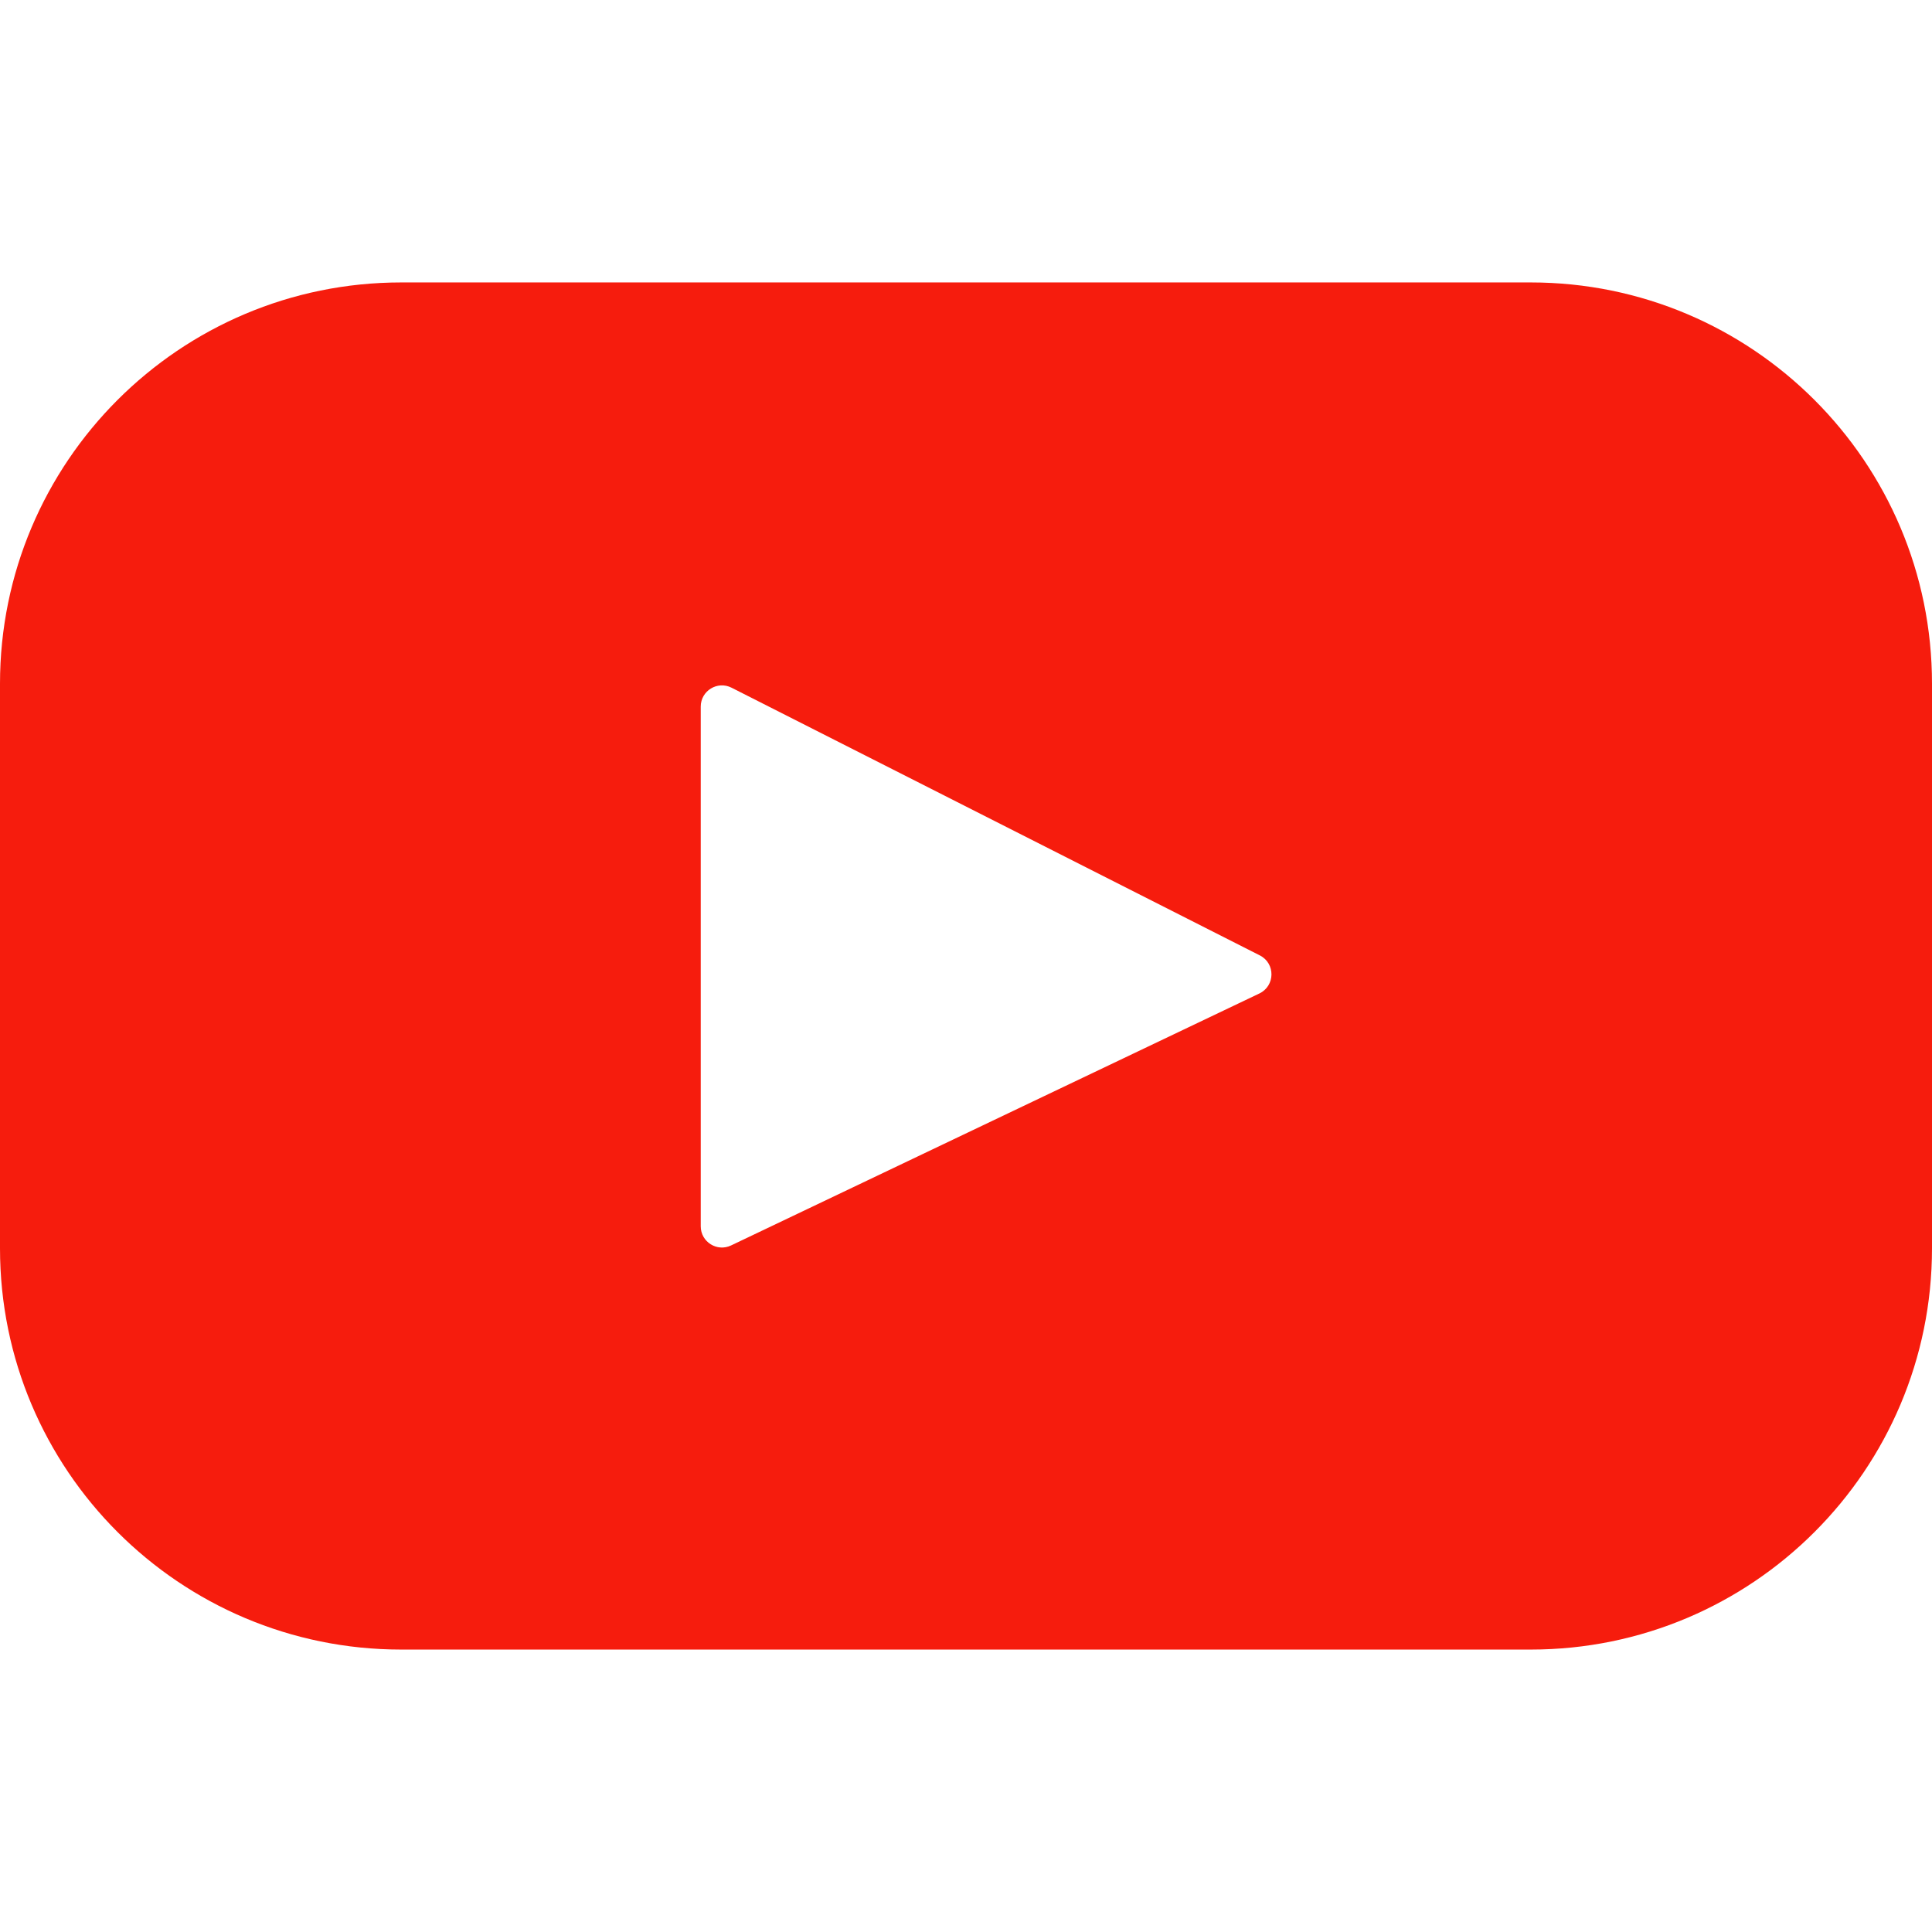
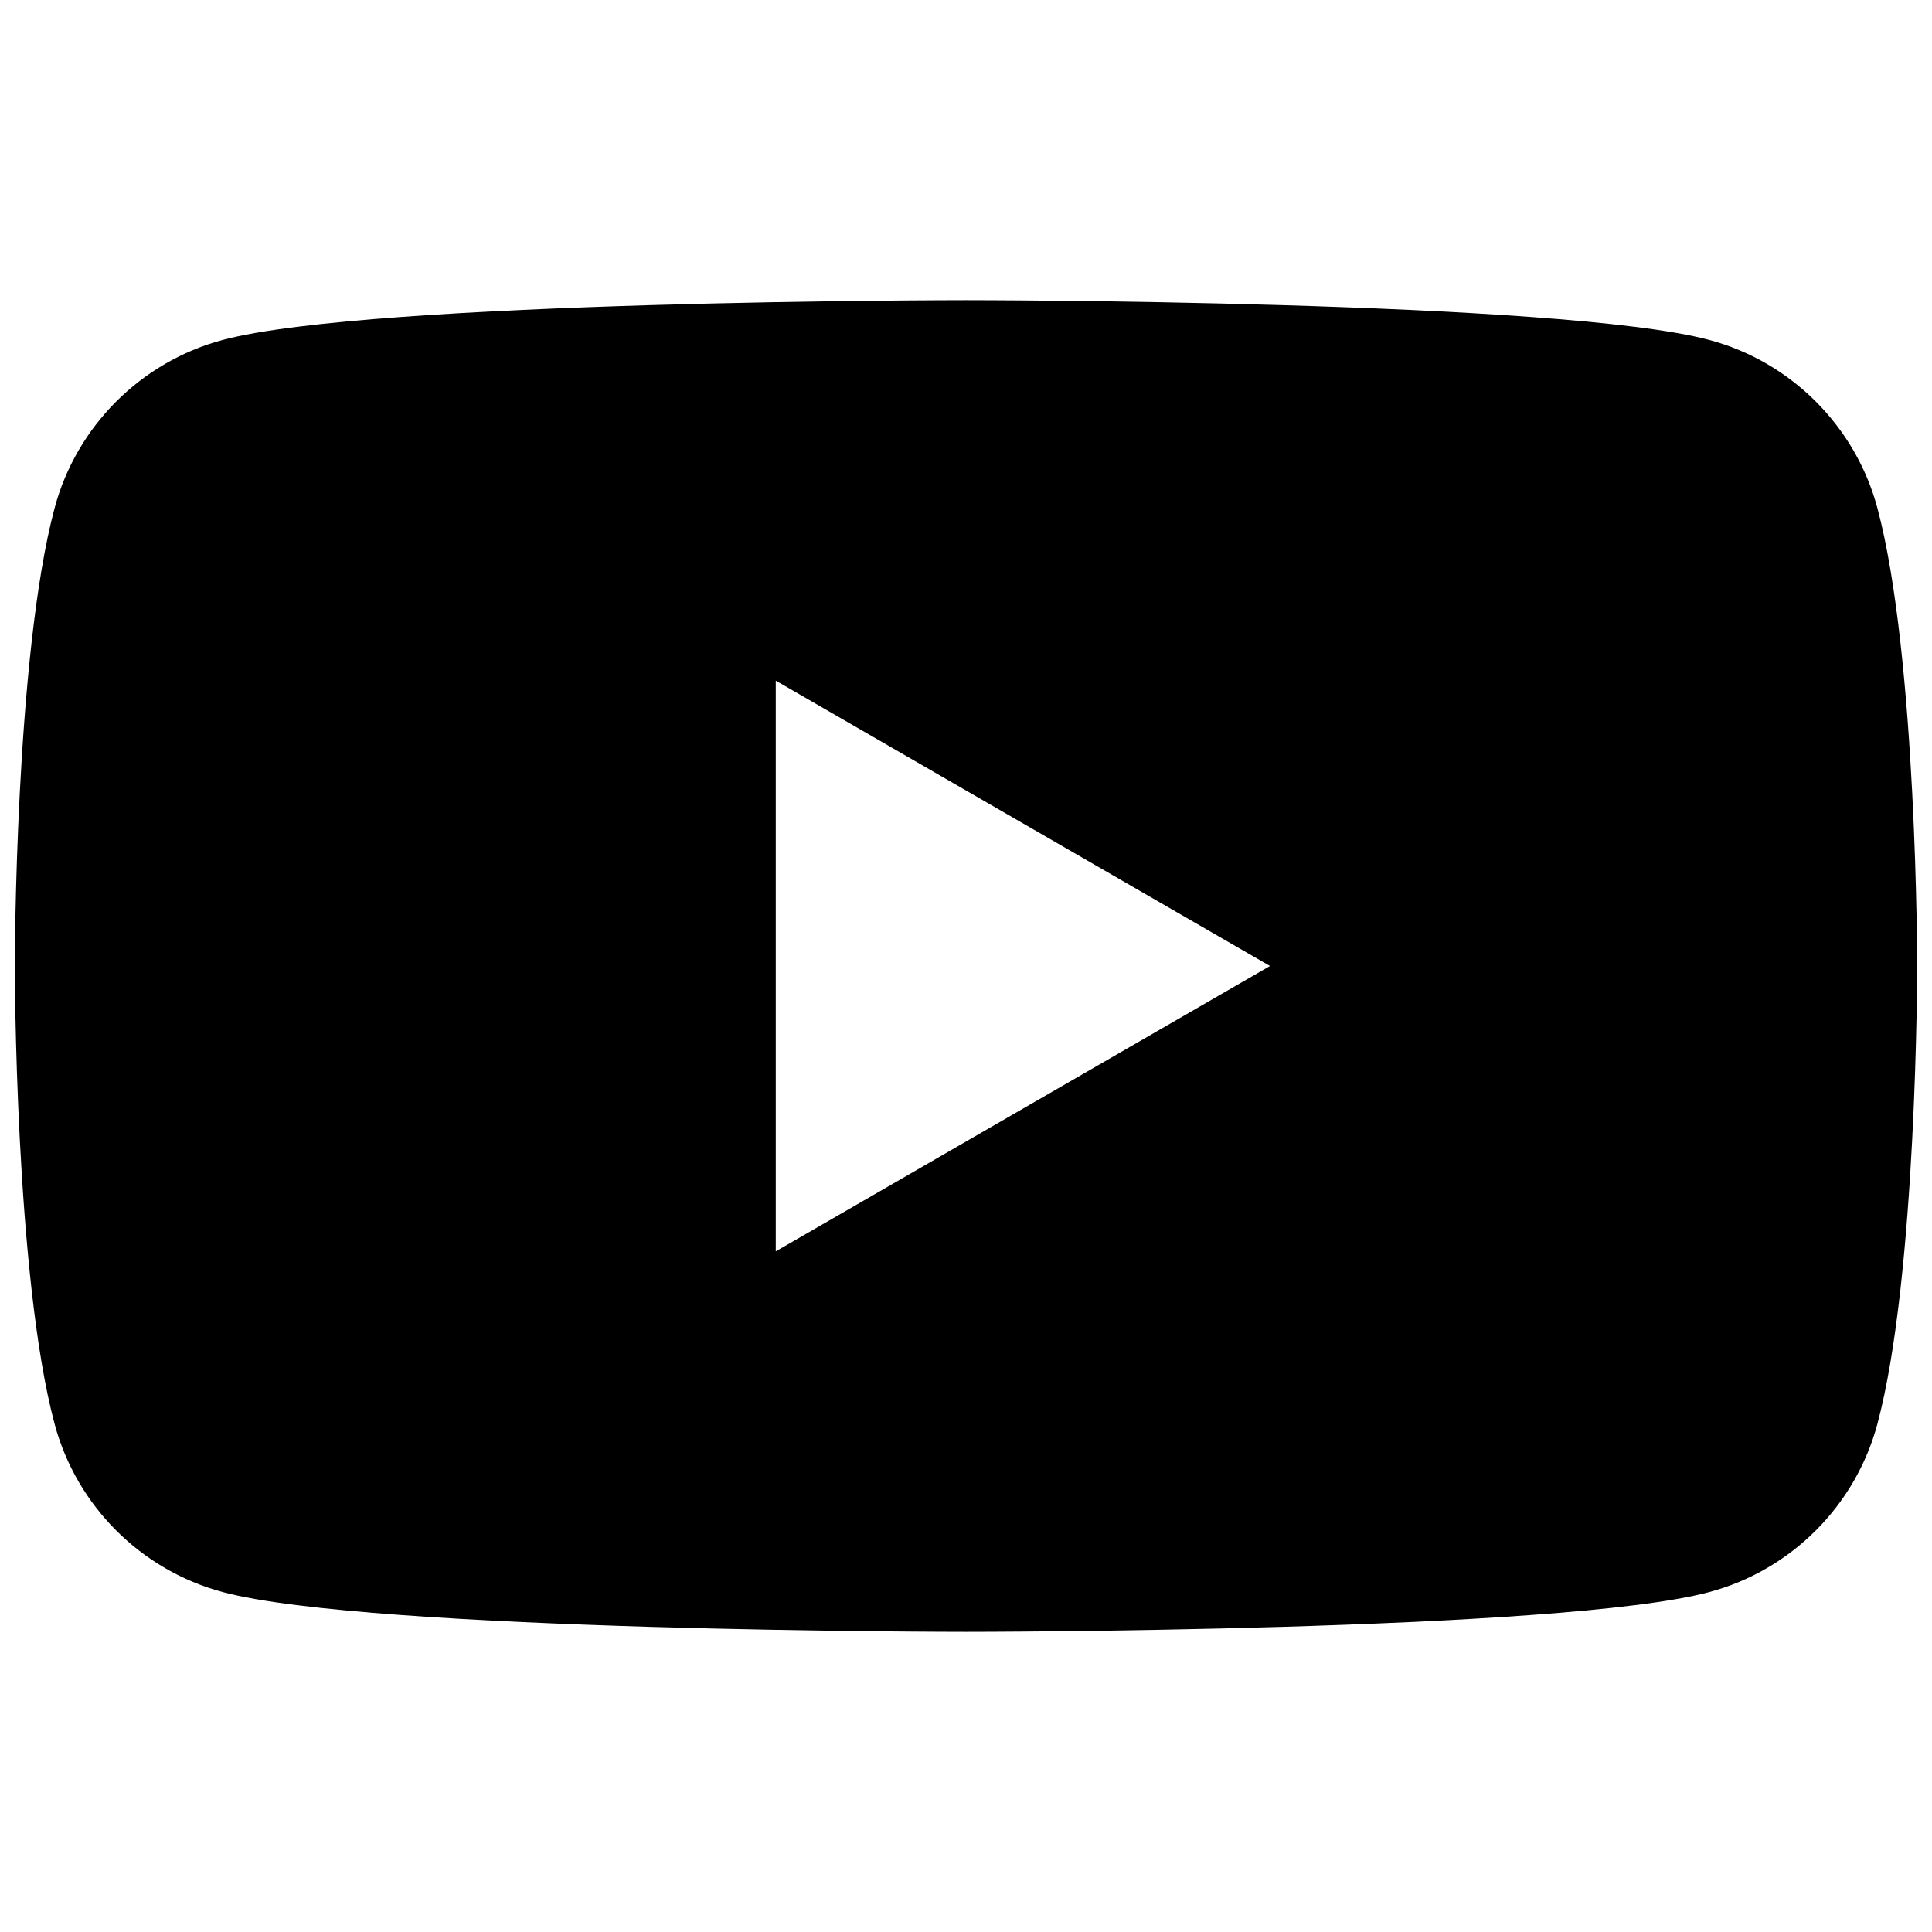
- <svg xmlns="http://www.w3.org/2000/svg" version="1.1" id="Layer_1" x="0px" y="0px" viewBox="0 0 461.001 461.001" style="enable-background:new 0 0 461.001 461.001;" xml:space="preserve">
-   <g>
-     <path style="fill:#F61C0D;" d="M365.257,67.393H95.744C42.866,67.393,0,110.259,0,163.137v134.728   c0,52.878,42.866,95.744,95.744,95.744h269.513c52.878,0,95.744-42.866,95.744-95.744V163.137   C461.001,110.259,418.135,67.393,365.257,67.393z M300.506,237.056l-126.06,60.123c-3.359,1.602-7.239-0.847-7.239-4.568V168.607   c0-3.774,3.982-6.22,7.348-4.514l126.06,63.881C304.363,229.873,304.298,235.248,300.506,237.056z" />
+ <svg xmlns="http://www.w3.org/2000/svg" version="1.1" width="256" height="256" viewBox="0 0 256 256" xml:space="preserve">
+   <defs>
+ </defs>
+   <g transform="translate(128 128) scale(0.72 0.72)" style="">
+     <g style="stroke: none; stroke-width: 0; stroke-dasharray: none; stroke-linecap: butt; stroke-linejoin: miter; stroke-miterlimit: 10; fill: none; fill-rule: nonzero; opacity: 1;" transform="translate(-175.05 -175.05) scale(3.89 3.89)">
+       <path d="M 88.119 23.338 c -1.035 -3.872 -4.085 -6.922 -7.957 -7.957 C 73.144 13.5 45 13.5 45 13.5 s -28.144 0 -35.162 1.881 c -3.872 1.035 -6.922 4.085 -7.957 7.957 C 0 30.356 0 45 0 45 s 0 14.644 1.881 21.662 c 1.035 3.872 4.085 6.922 7.957 7.957 C 16.856 76.5 45 76.5 45 76.5 s 28.144 0 35.162 -1.881 c 3.872 -1.035 6.922 -4.085 7.957 -7.957 C 90 59.644 90 45 90 45 S 90 30.356 88.119 23.338 z M 36 58.5 v -27 L 59.382 45 L 36 58.5 z" style="stroke: none; stroke-width: 1; stroke-dasharray: none; stroke-linecap: butt; stroke-linejoin: miter; stroke-miterlimit: 10; fill: rgb(0,0,0); fill-rule: nonzero; opacity: 1;" transform=" matrix(1 0 0 1 0 0) " stroke-linecap="round" />
+     </g>
  </g>
-   <g>
- </g>
-   <g>
- </g>
-   <g>
- </g>
-   <g>
- </g>
-   <g>
- </g>
-   <g>
- </g>
-   <g>
- </g>
-   <g>
- </g>
-   <g>
- </g>
-   <g>
- </g>
-   <g>
- </g>
-   <g>
- </g>
-   <g>
- </g>
-   <g>
- </g>
-   <g>
- </g>
</svg>
